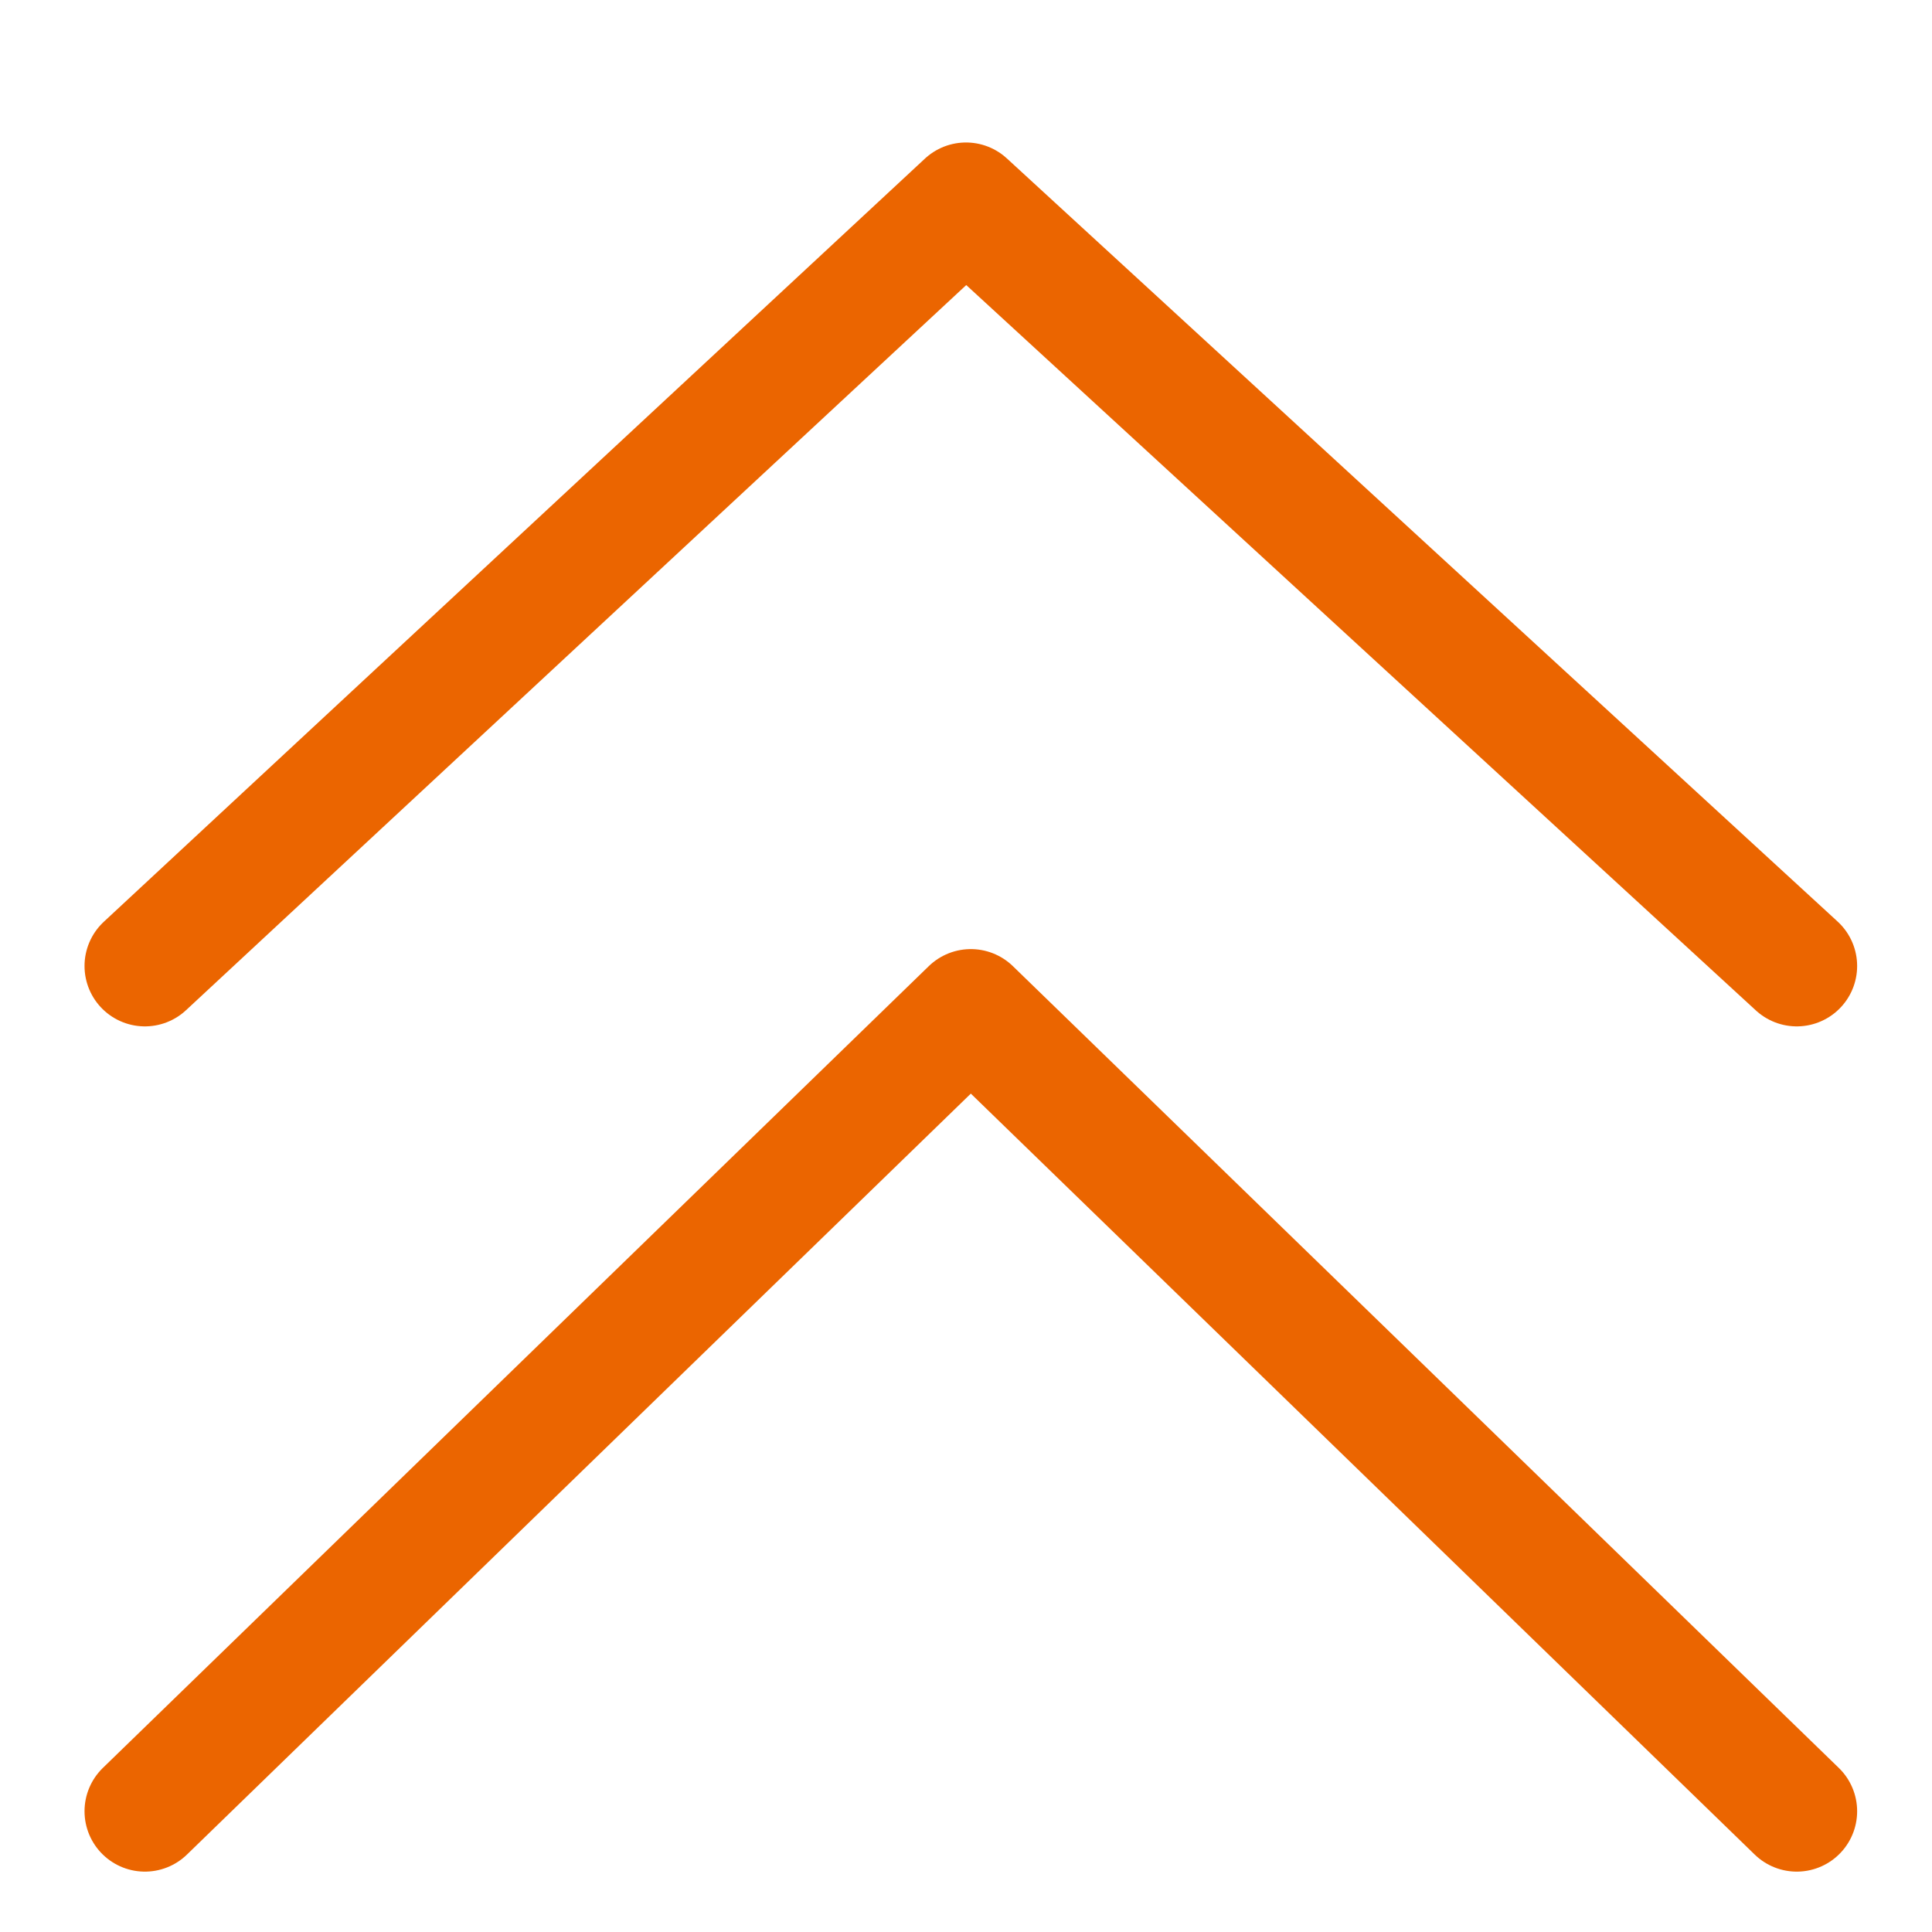
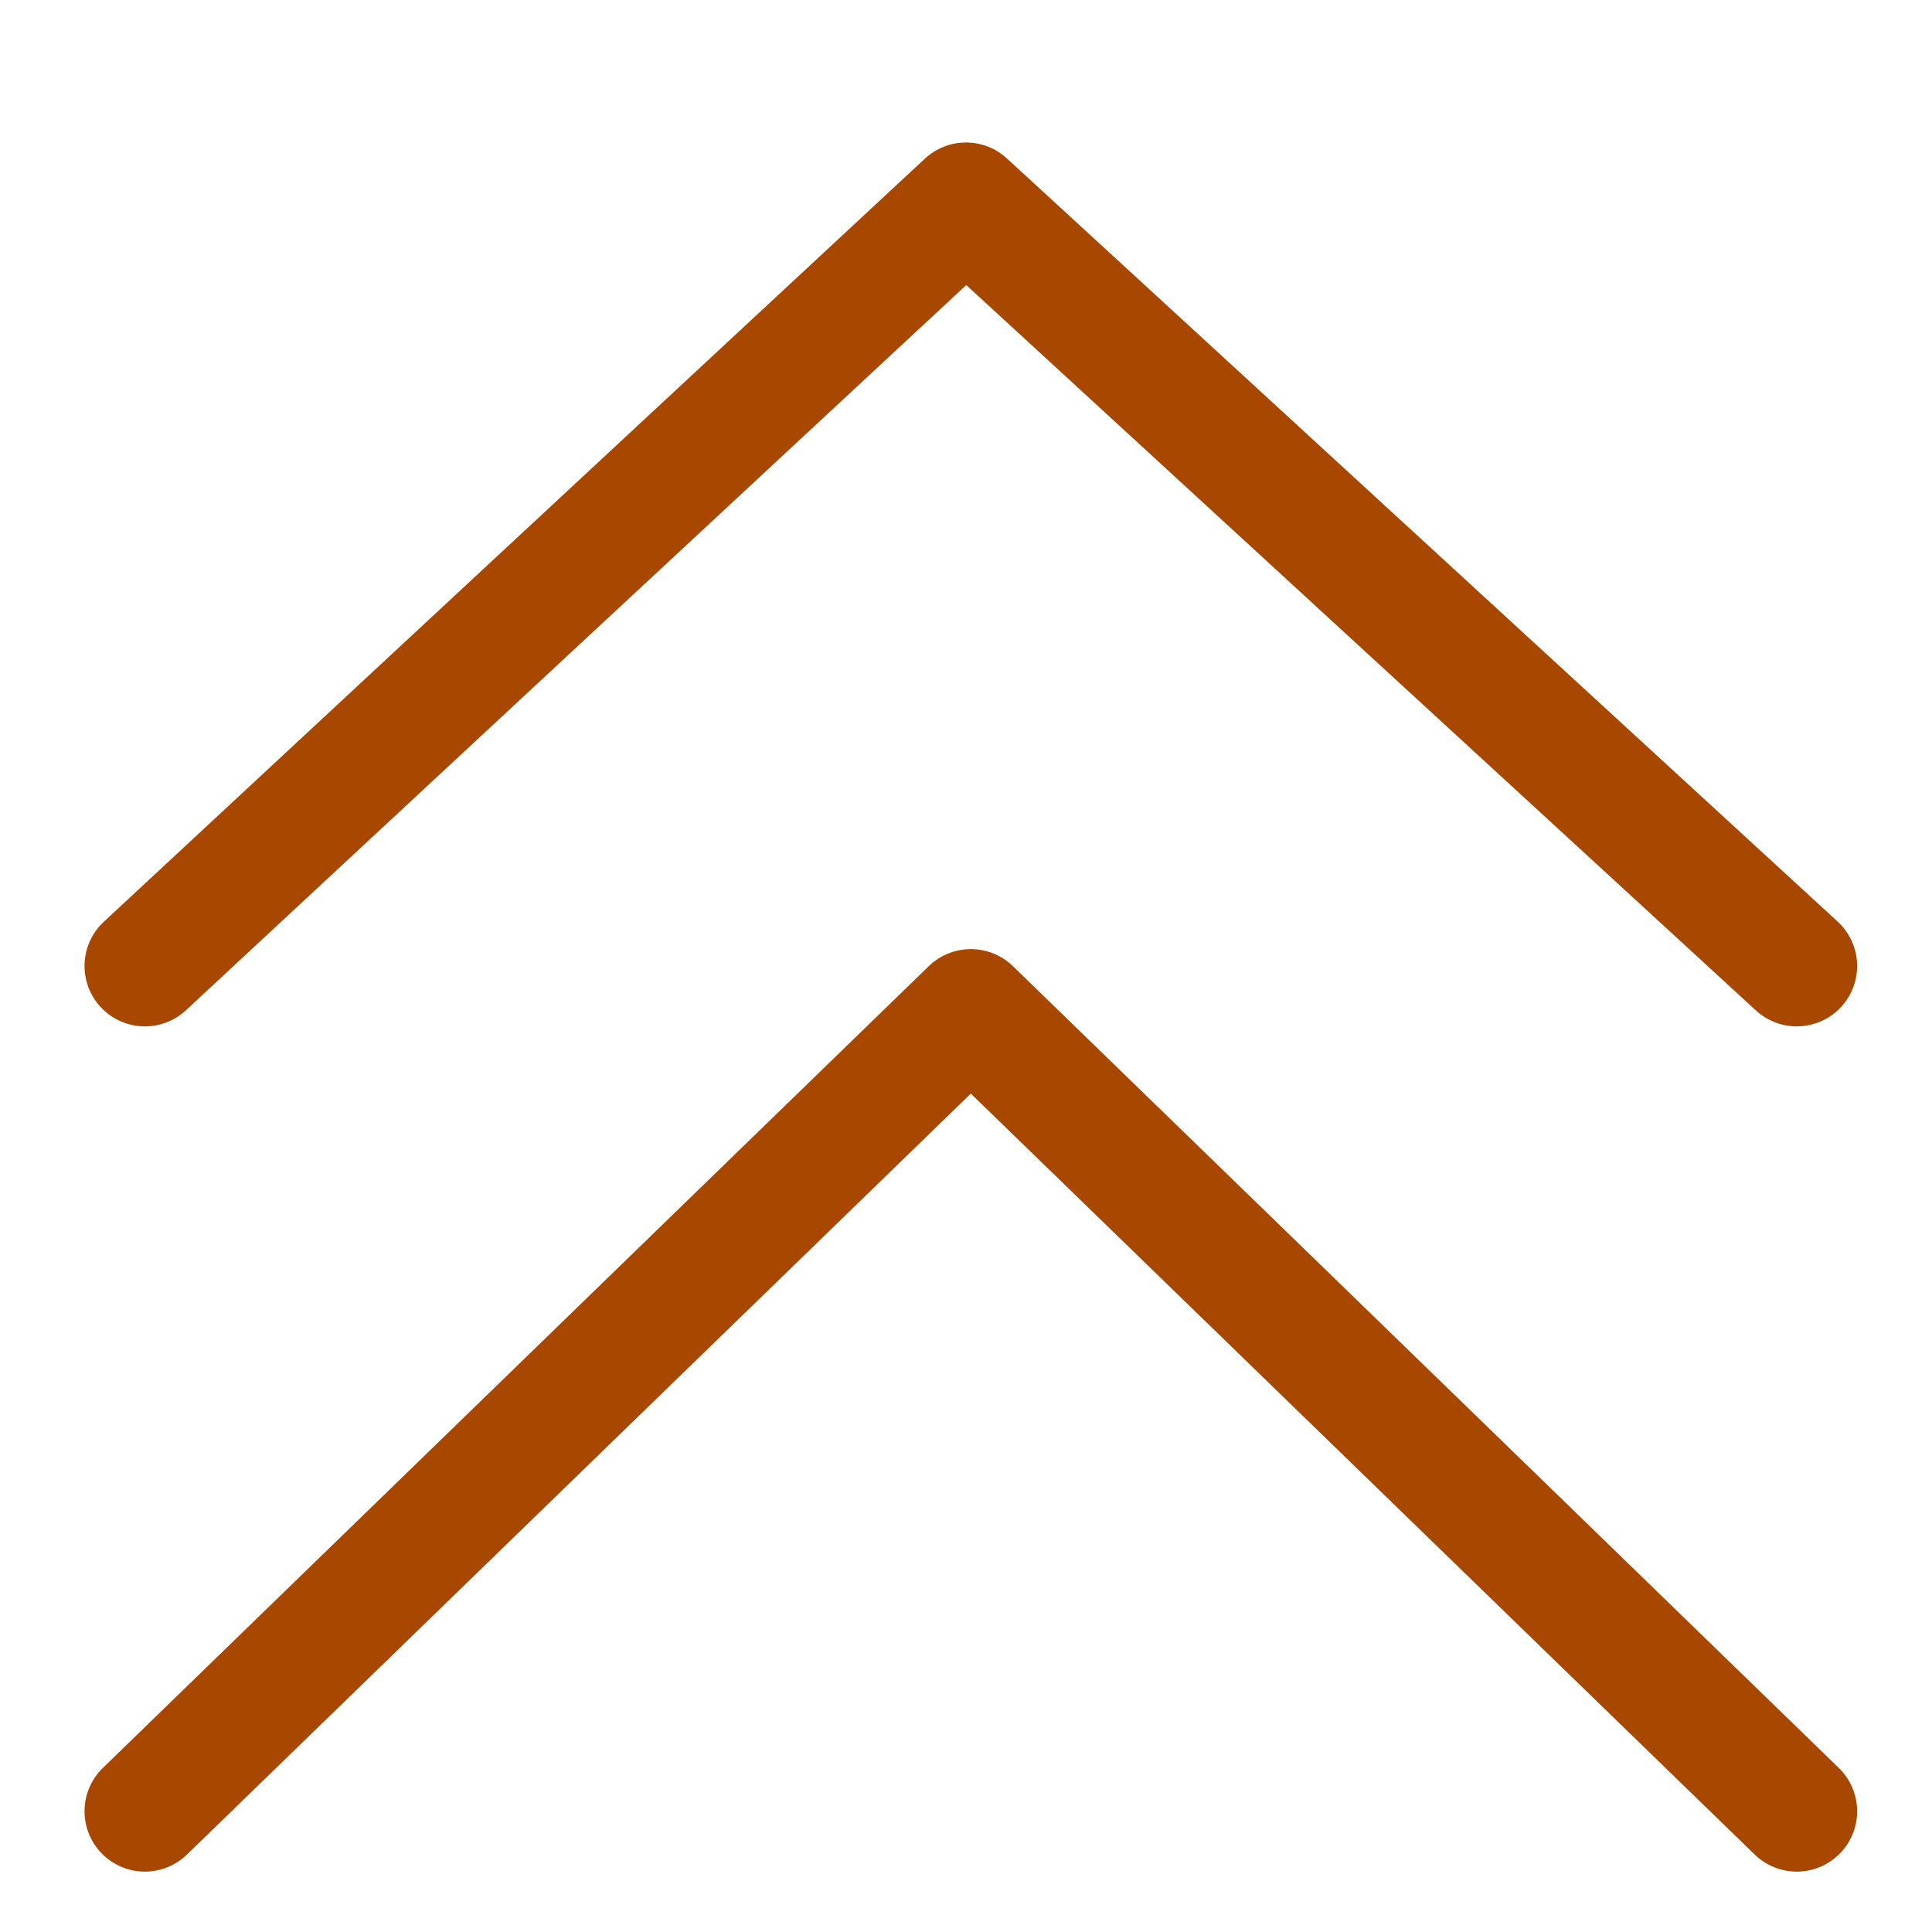
<svg xmlns="http://www.w3.org/2000/svg" version="1.1" x="0px" y="0px" viewBox="0 0 16 16" style="enable-background:new 0 0 16 16;" xml:space="preserve">
  <style type="text/css">
- 	.st0{fill:none;stroke:#EB6500;stroke-linecap:round;stroke-linejoin:round;stroke-miterlimit:10;}
+ 	.st0{fill:none;stroke:#A84800;stroke-linecap:round;stroke-linejoin:round;stroke-miterlimit:10;}
</style>
  <g id="Layer_2_1_">
    <polyline class="st0" points="1.2,8 8,1.68 14.88,8  " />
    <polyline class="st0" points="1.2,15 8.04,8.36 14.88,15  " />
  </g>
  <g id="Layer_3">
</g>
</svg>
